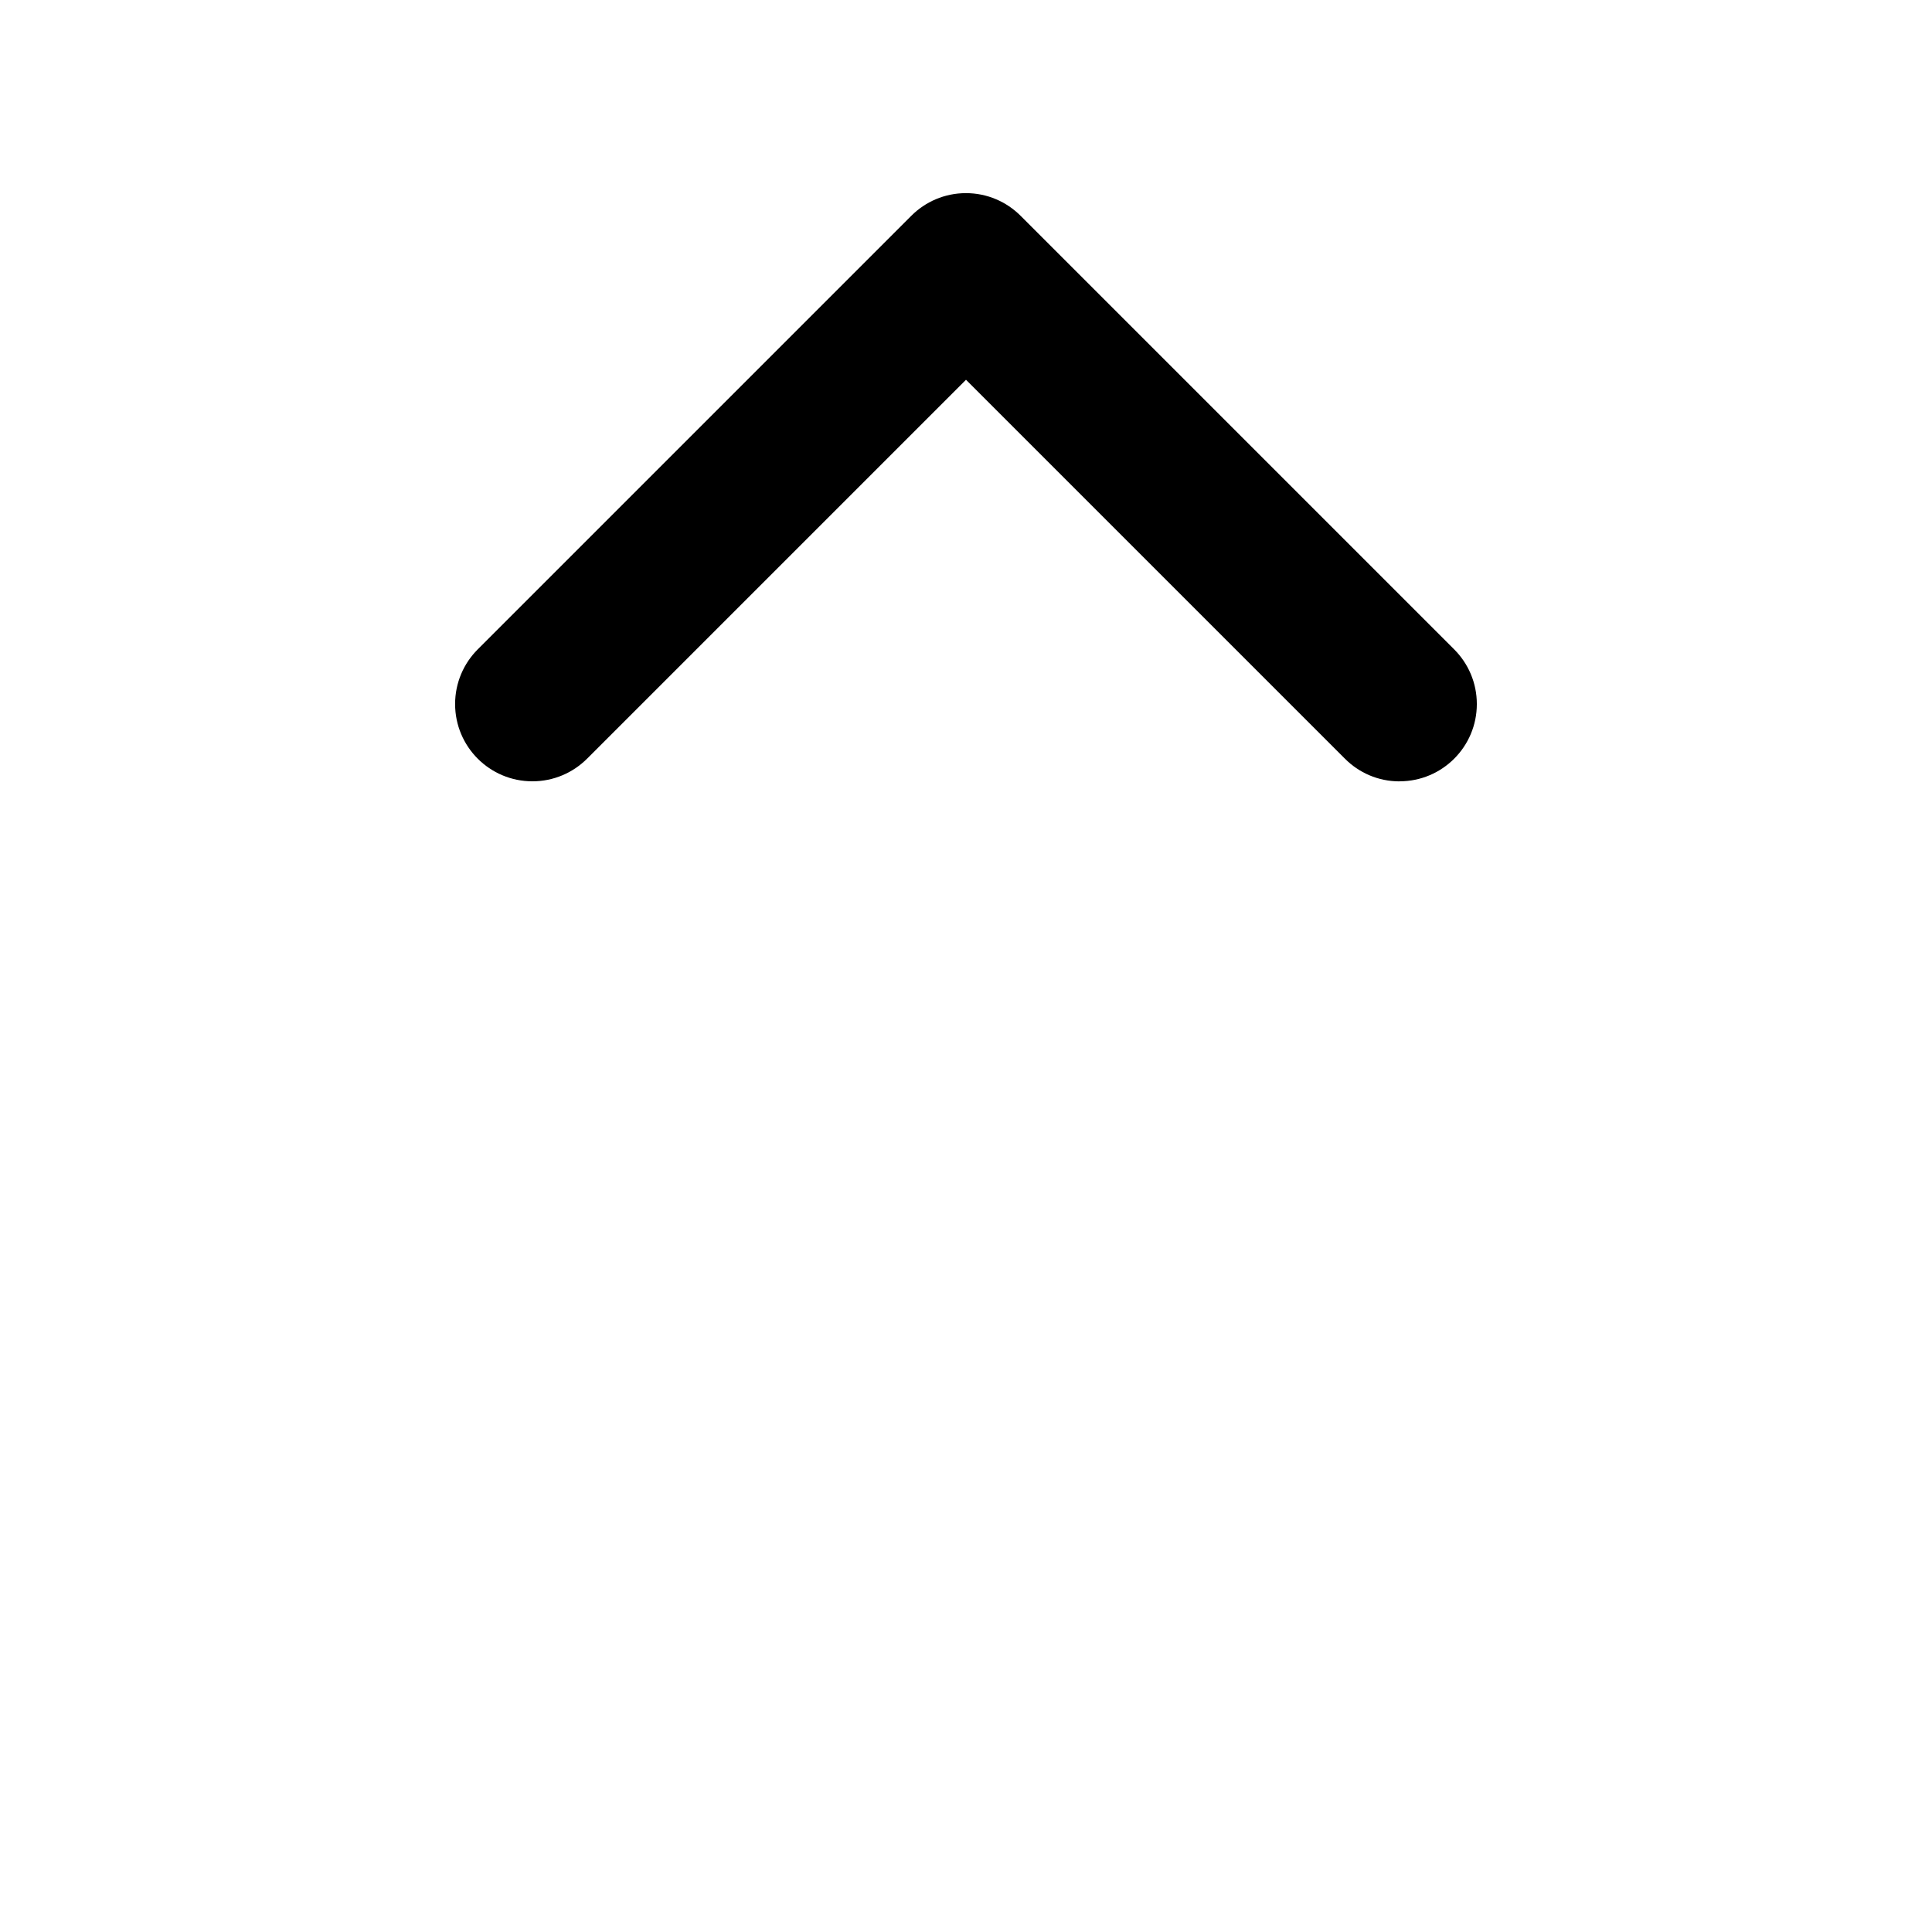
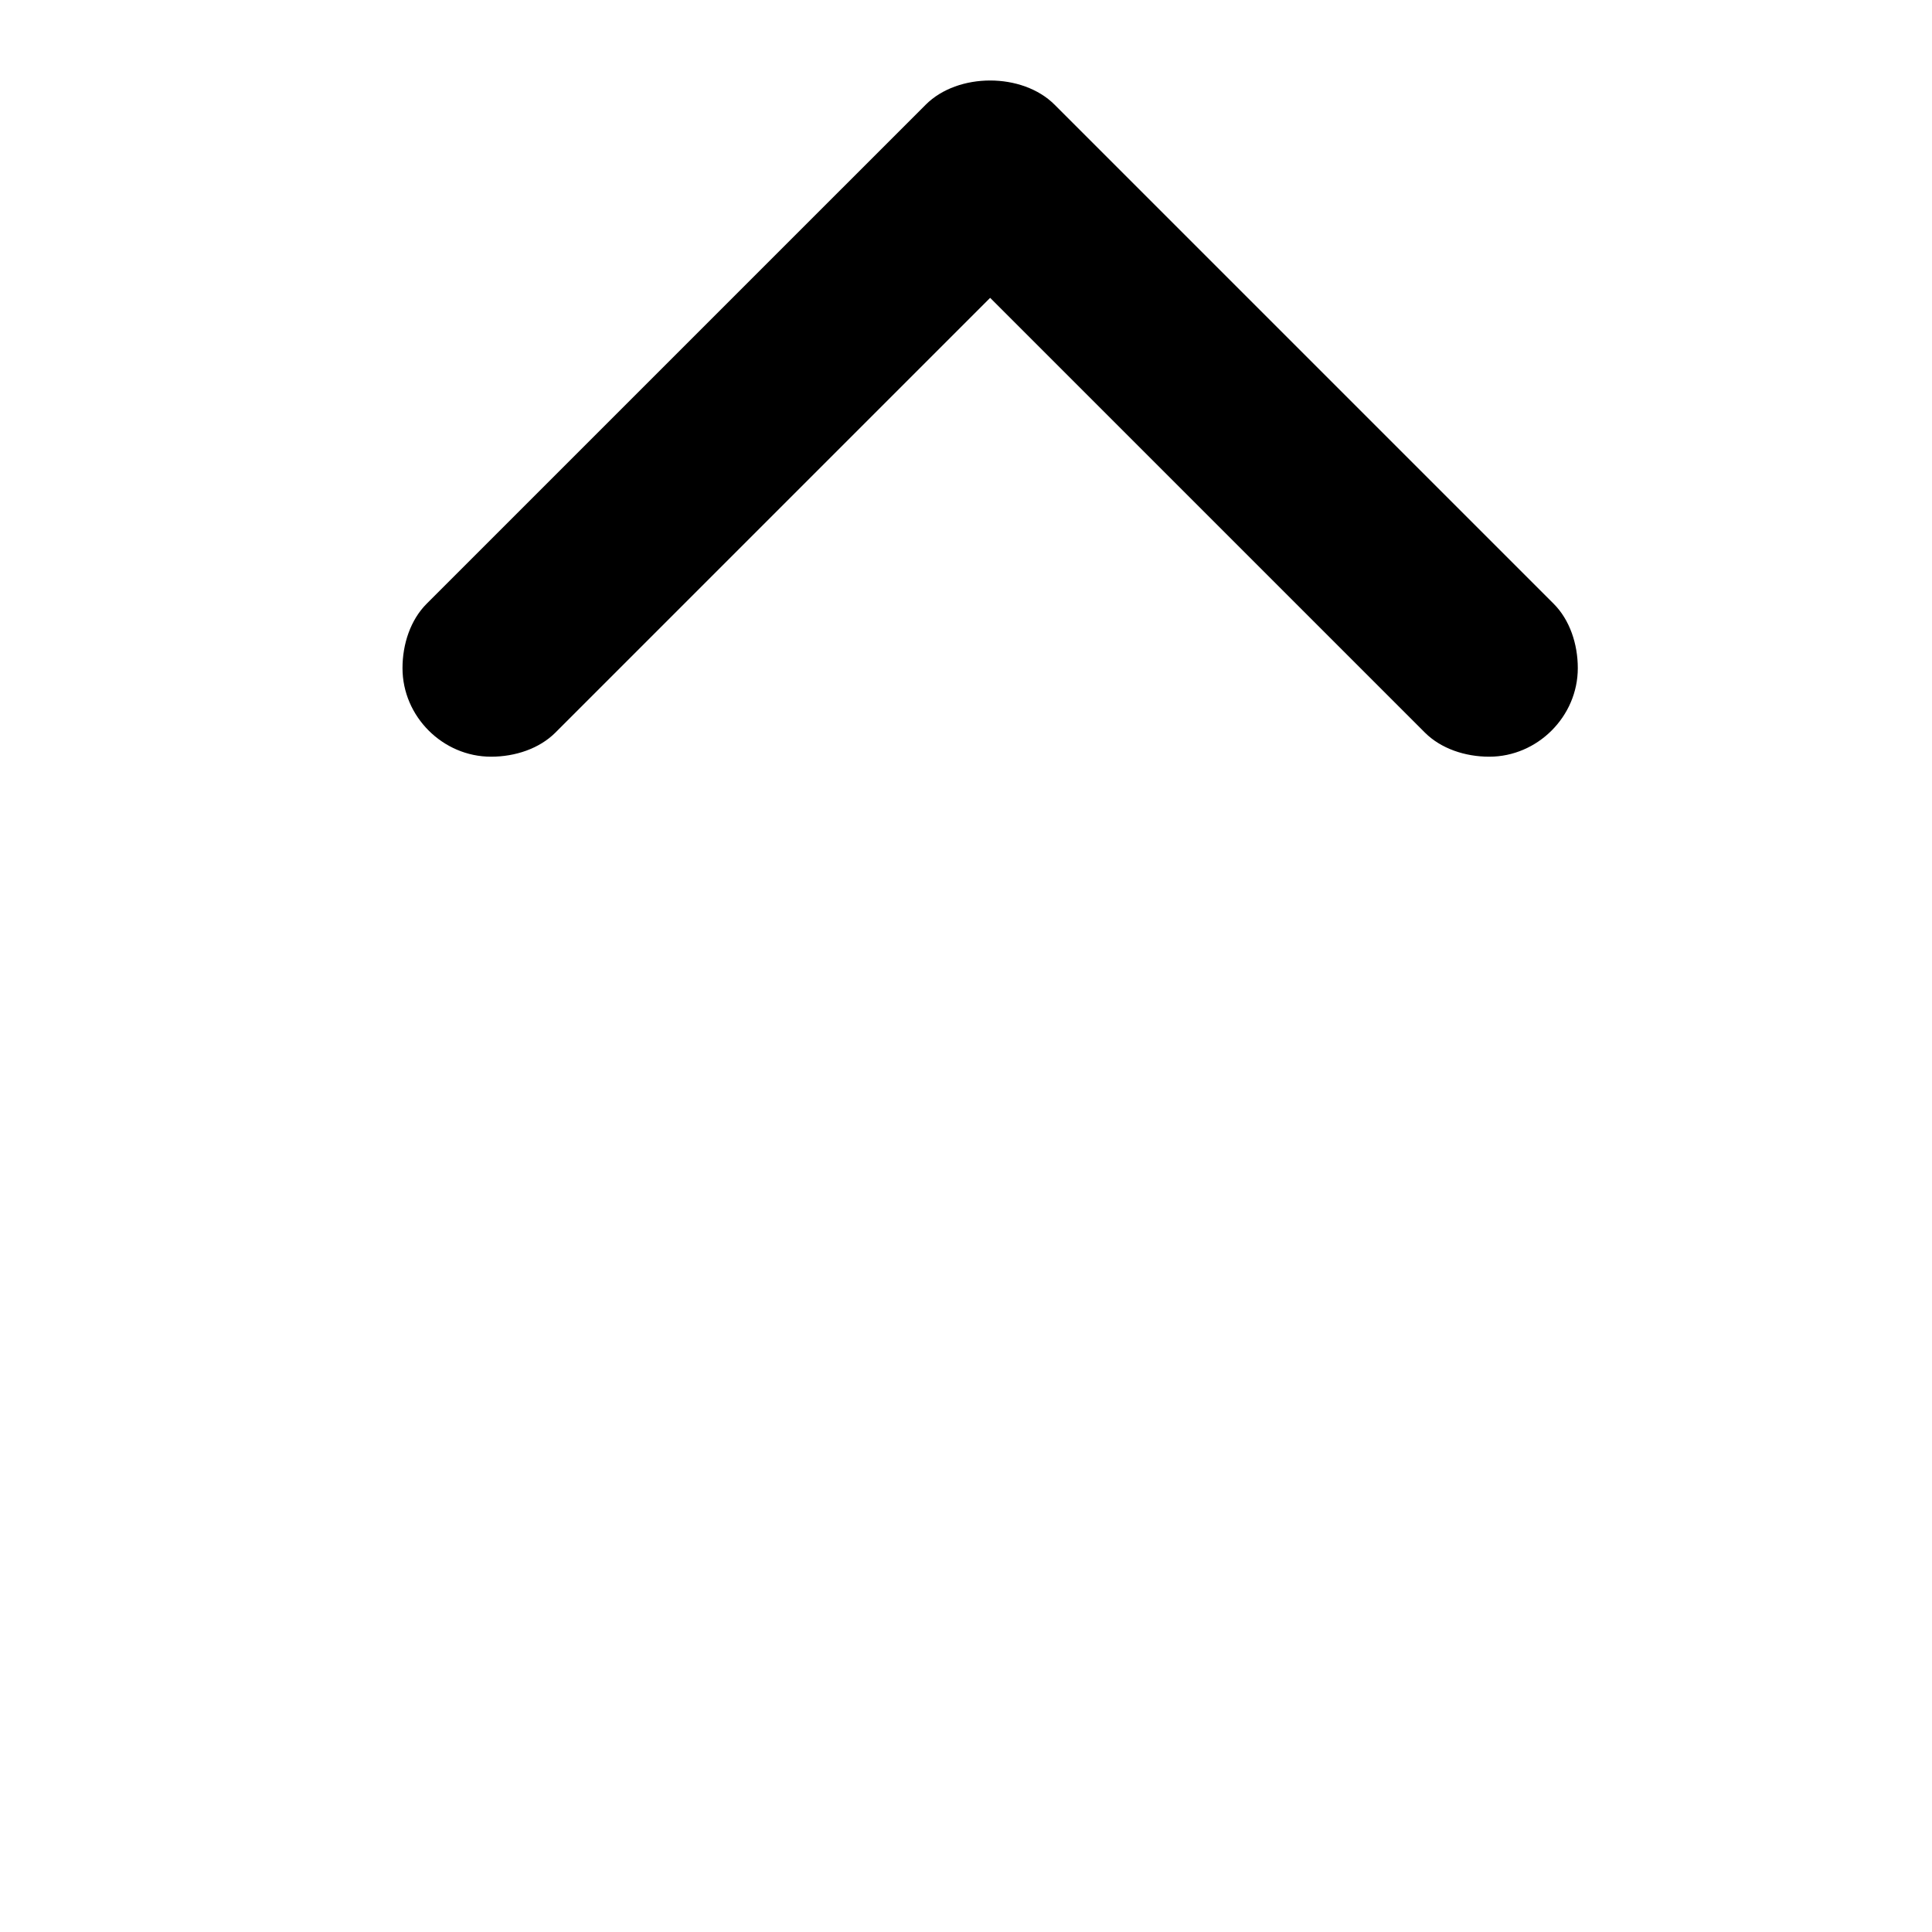
- <svg xmlns="http://www.w3.org/2000/svg" version="1.1" width="32" height="32" viewBox="0 0 32 32">
-   <path d="M23.182 12.942c-0 0-0.001 0-0.002 0-0.353 0-0.672-0.143-0.903-0.375l-6.277-6.277-6.277 6.277c-0.232 0.231-0.551 0.374-0.905 0.374-0.707 0-1.28-0.573-1.28-1.28 0-0.353 0.143-0.673 0.374-0.905v0l7.182-7.182c0.232-0.232 0.552-0.375 0.905-0.375s0.673 0.143 0.905 0.375l7.182 7.182c0.232 0.232 0.375 0.552 0.375 0.905 0 0.707-0.573 1.28-1.28 1.28v0z" />
+ <svg xmlns="http://www.w3.org/2000/svg" version="1.1" id="Layer_1" x="0px" y="0px" viewBox="0 0 24 24" style="enable-background:new 0 0 24 24;" xml:space="preserve">
+   <path d="M18.5,9.4C18.5,9.4,18.5,9.4,18.5,9.4c-0.3,0-0.6-0.1-0.8-0.3l-5.4-5.4L6.9,9.1C6.7,9.3,6.4,9.4,6.1,9.4  C5.5,9.4,5,8.9,5,8.3C5,8,5.1,7.7,5.3,7.5l0,0l6.2-6.2C11.7,1.1,12,1,12.3,1s0.6,0.1,0.8,0.3l6.2,6.2c0.2,0.2,0.3,0.5,0.3,0.8  C19.6,8.9,19.1,9.4,18.5,9.4L18.5,9.4L18.5,9.4z" />
</svg>
